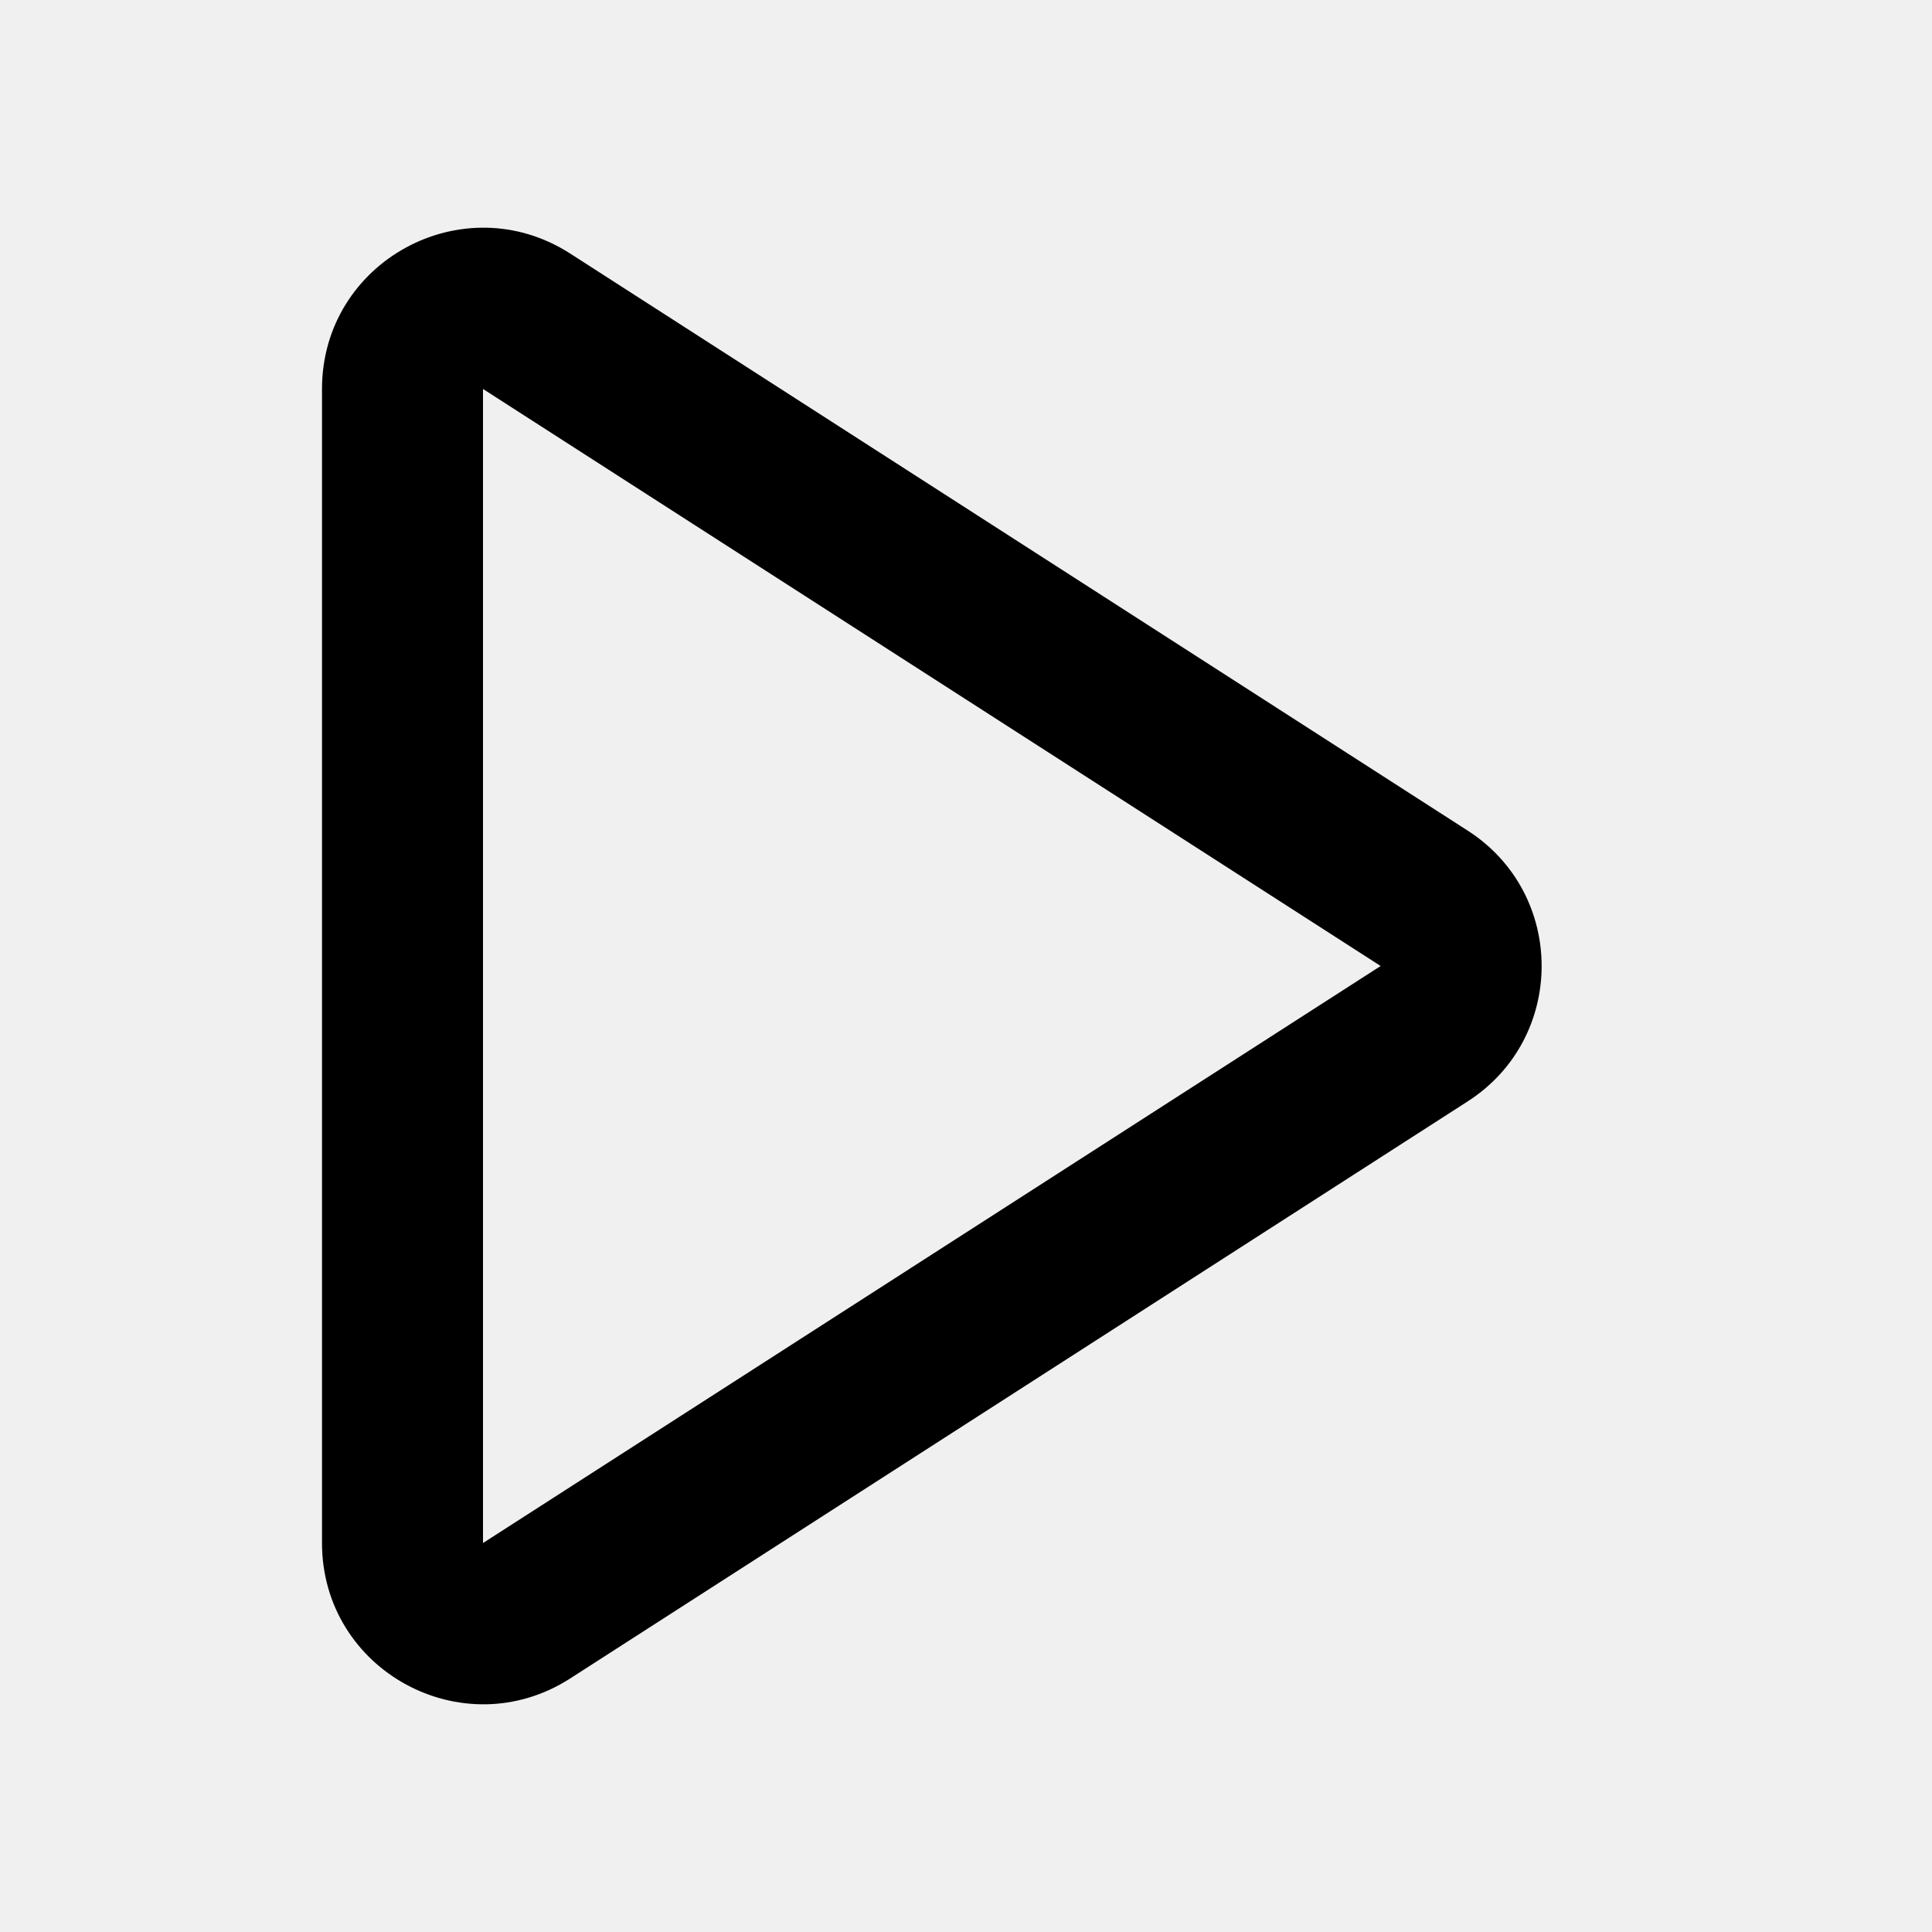
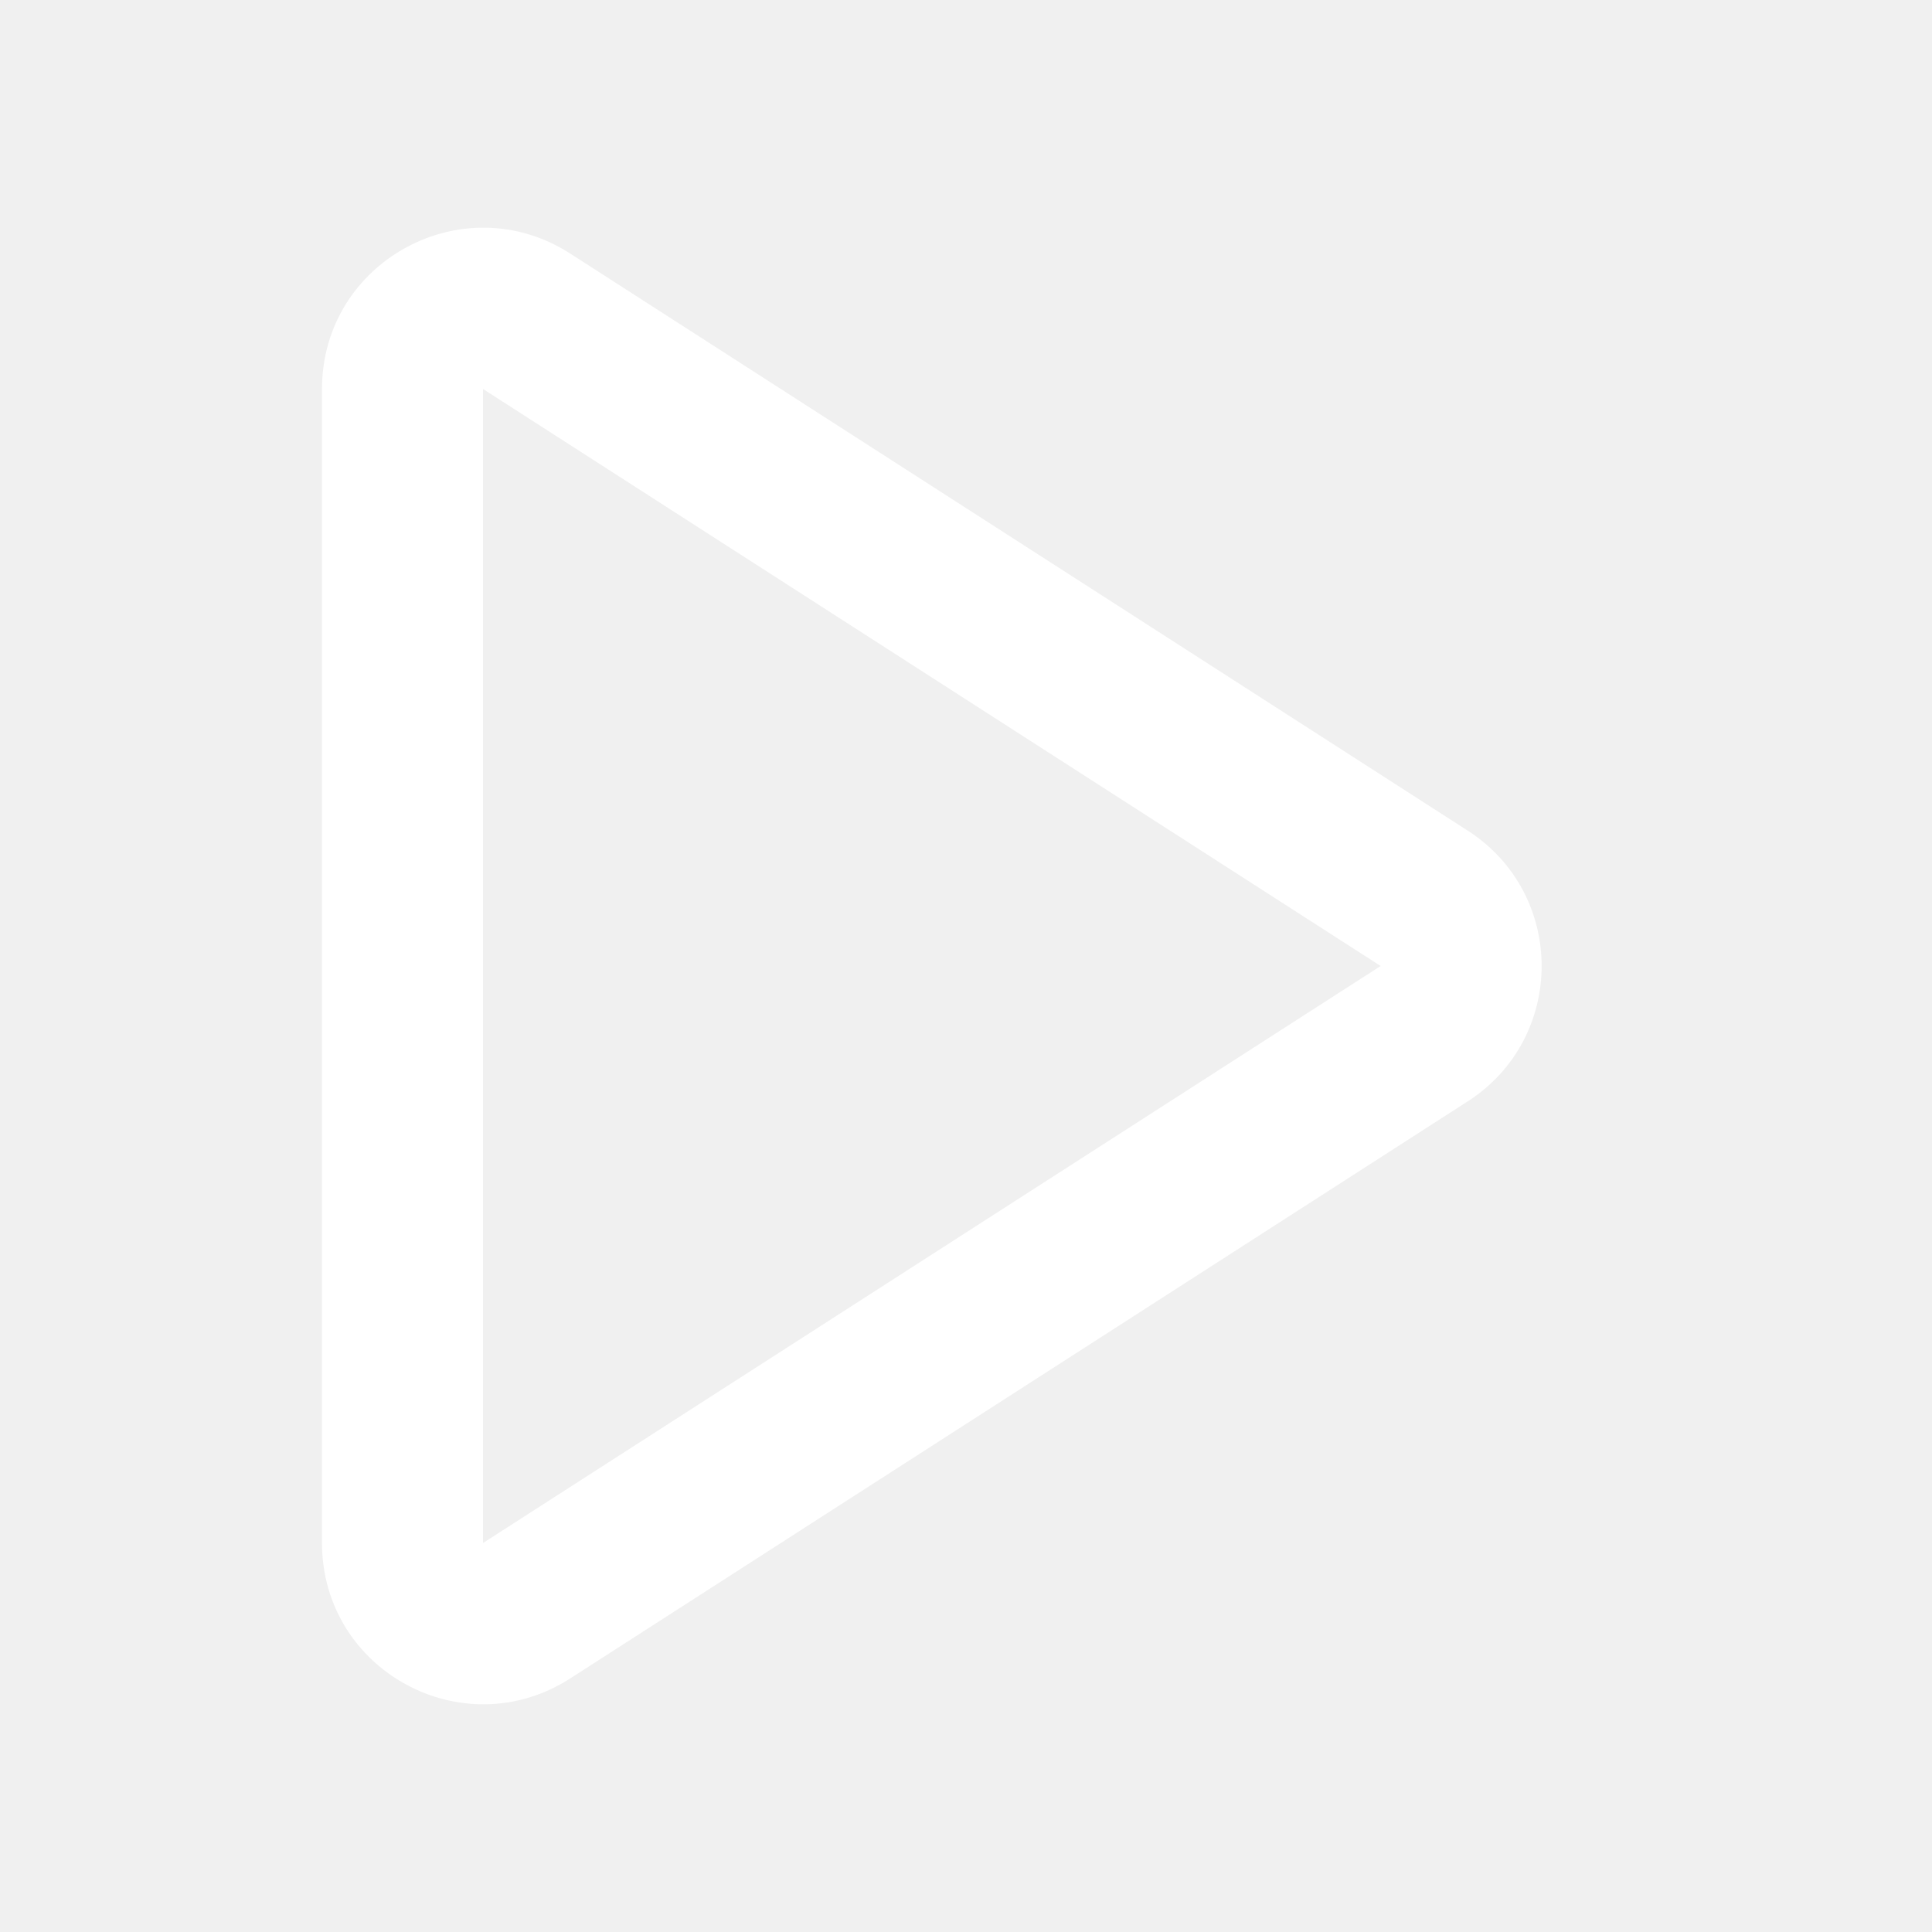
<svg xmlns="http://www.w3.org/2000/svg" width="800px" height="800px" viewBox="0 0 24 24" fill="none">
-   <path fill-rule="evenodd" clip-rule="evenodd" d="M4 4.832C4 3.249 5.75 2.294 7.082 3.149L18.232 10.318C19.457 11.105 19.457 12.895 18.232 13.682L7.082 20.851C5.75 21.706 4 20.751 4 19.168V4.832ZM17.151 12L6 4.832V19.168L17.151 12Z" fill="#000000" />
+   <path fill-rule="evenodd" clip-rule="evenodd" d="M4 4.832C4 3.249 5.75 2.294 7.082 3.149L18.232 10.318C19.457 11.105 19.457 12.895 18.232 13.682L7.082 20.851C5.75 21.706 4 20.751 4 19.168V4.832ZM17.151 12L6 4.832V19.168L17.151 12Z" fill="#fff" />
</svg>
